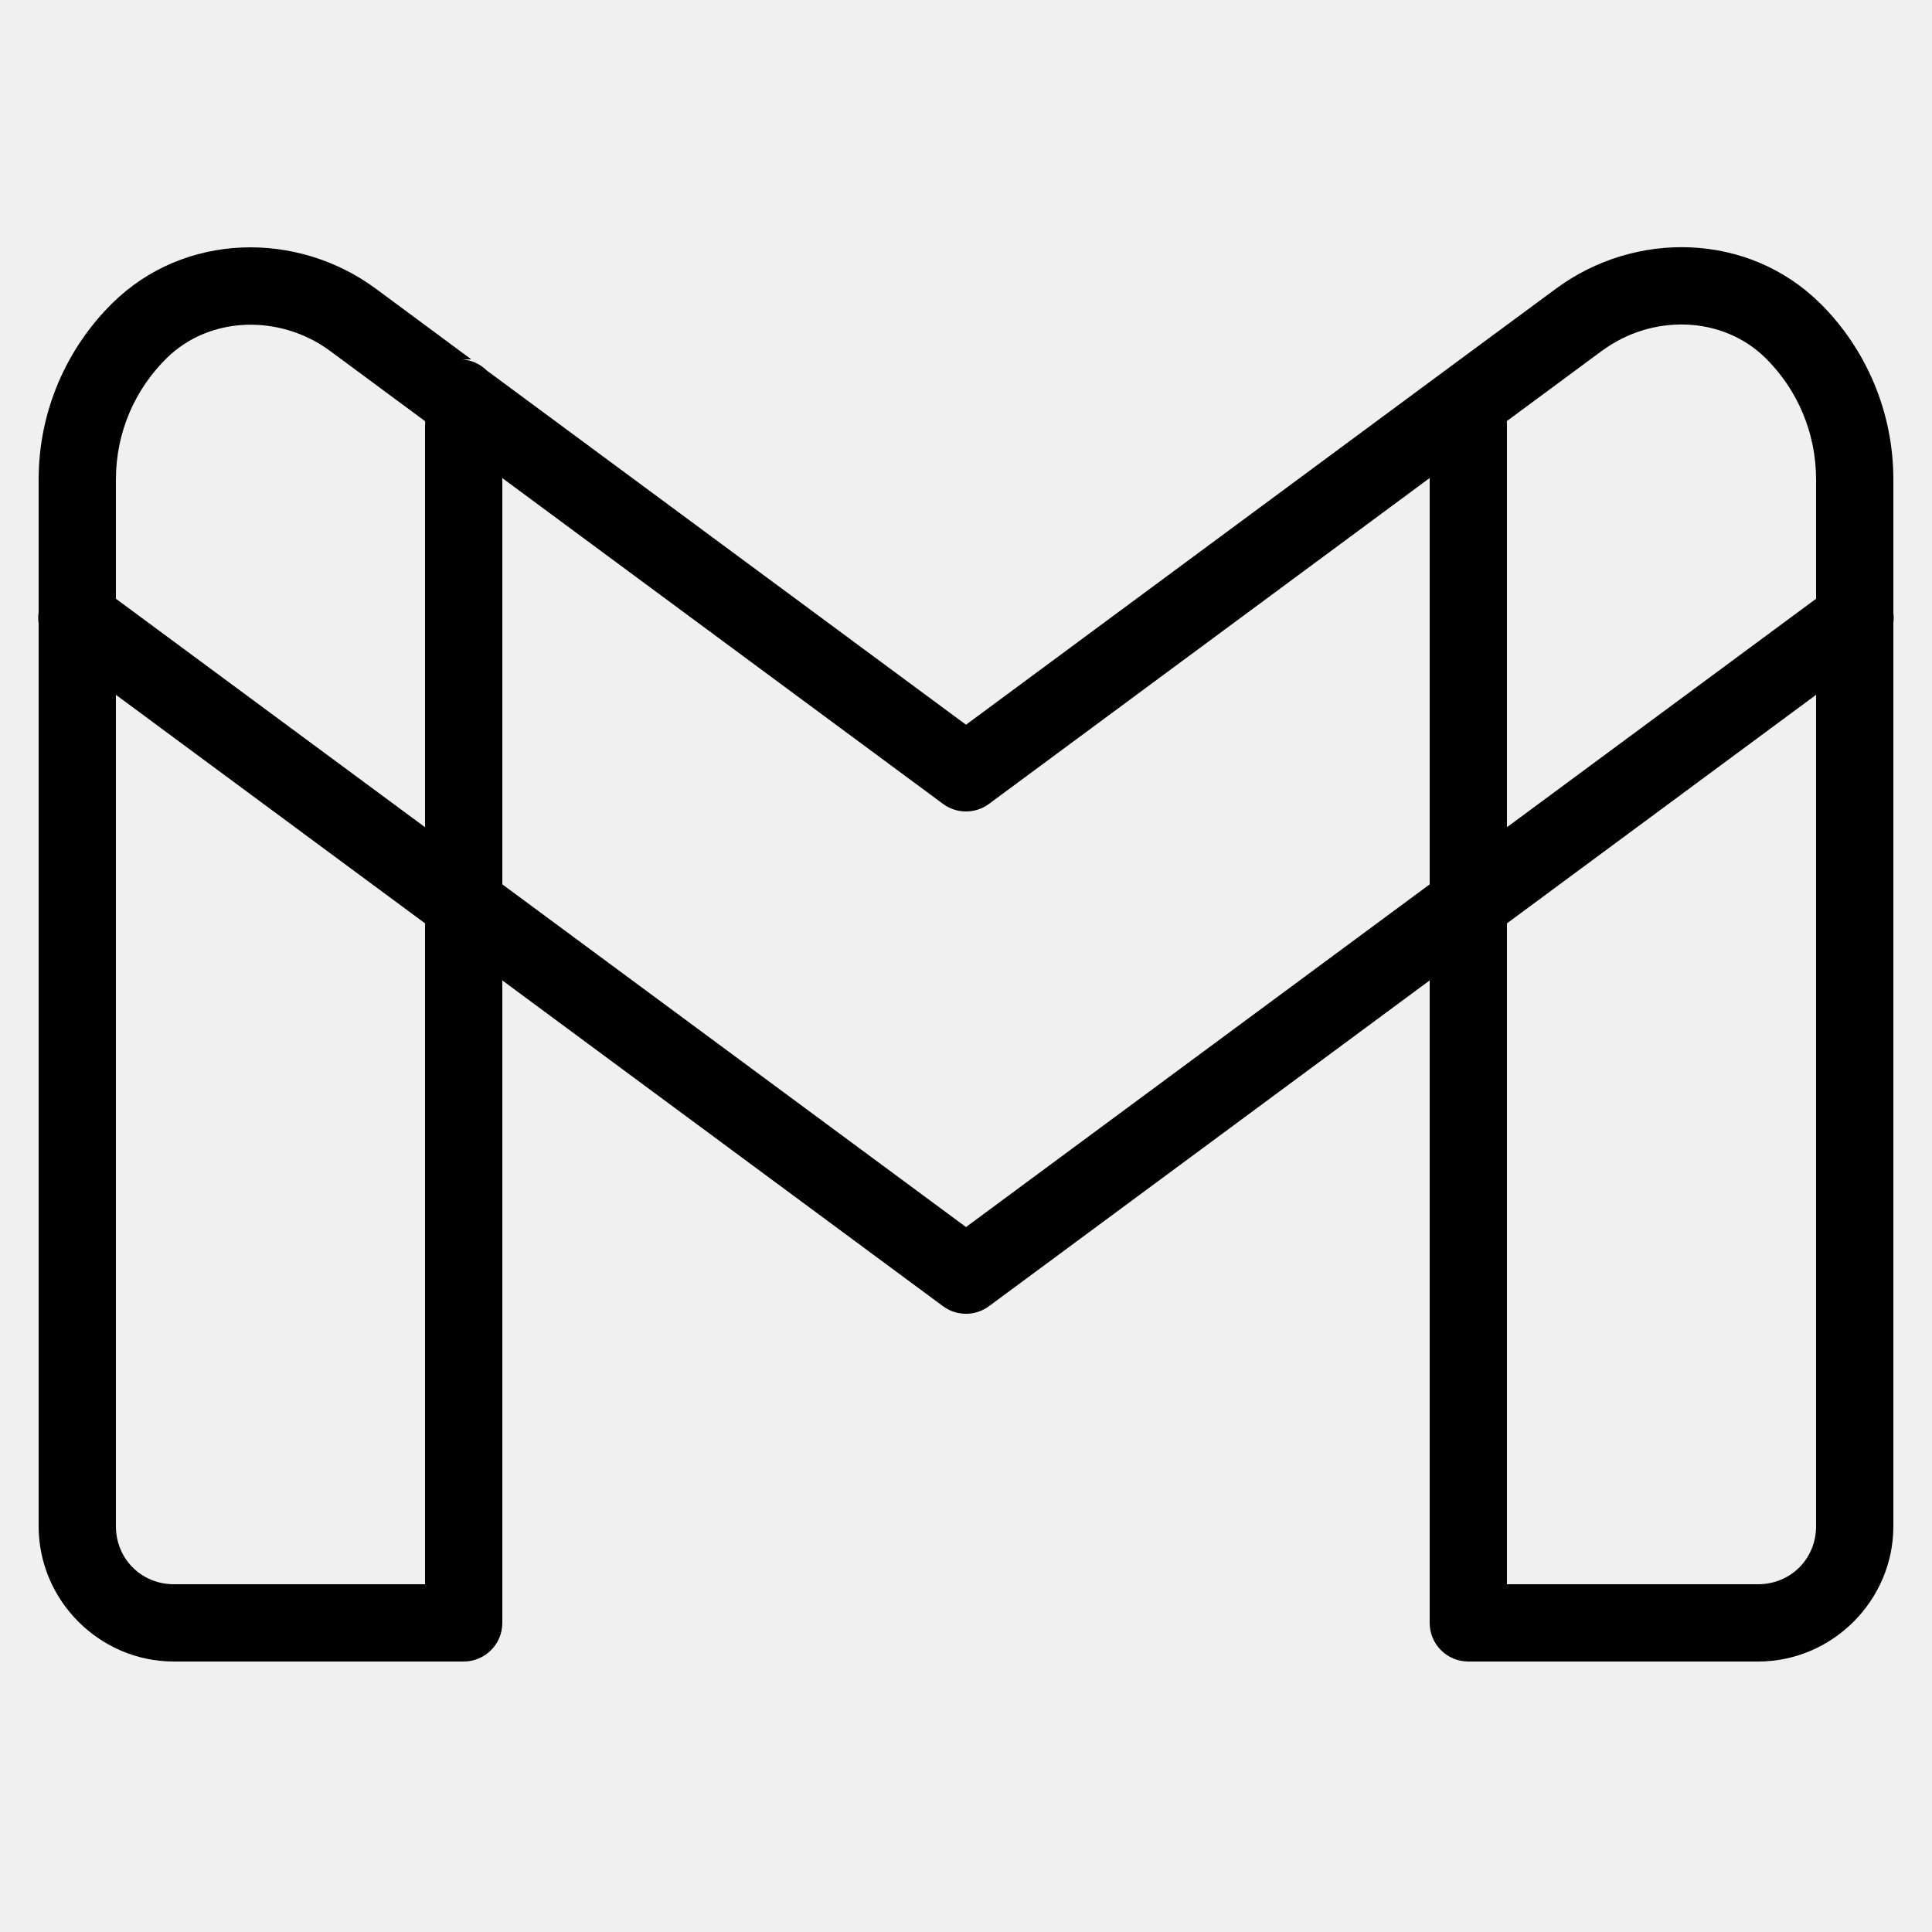
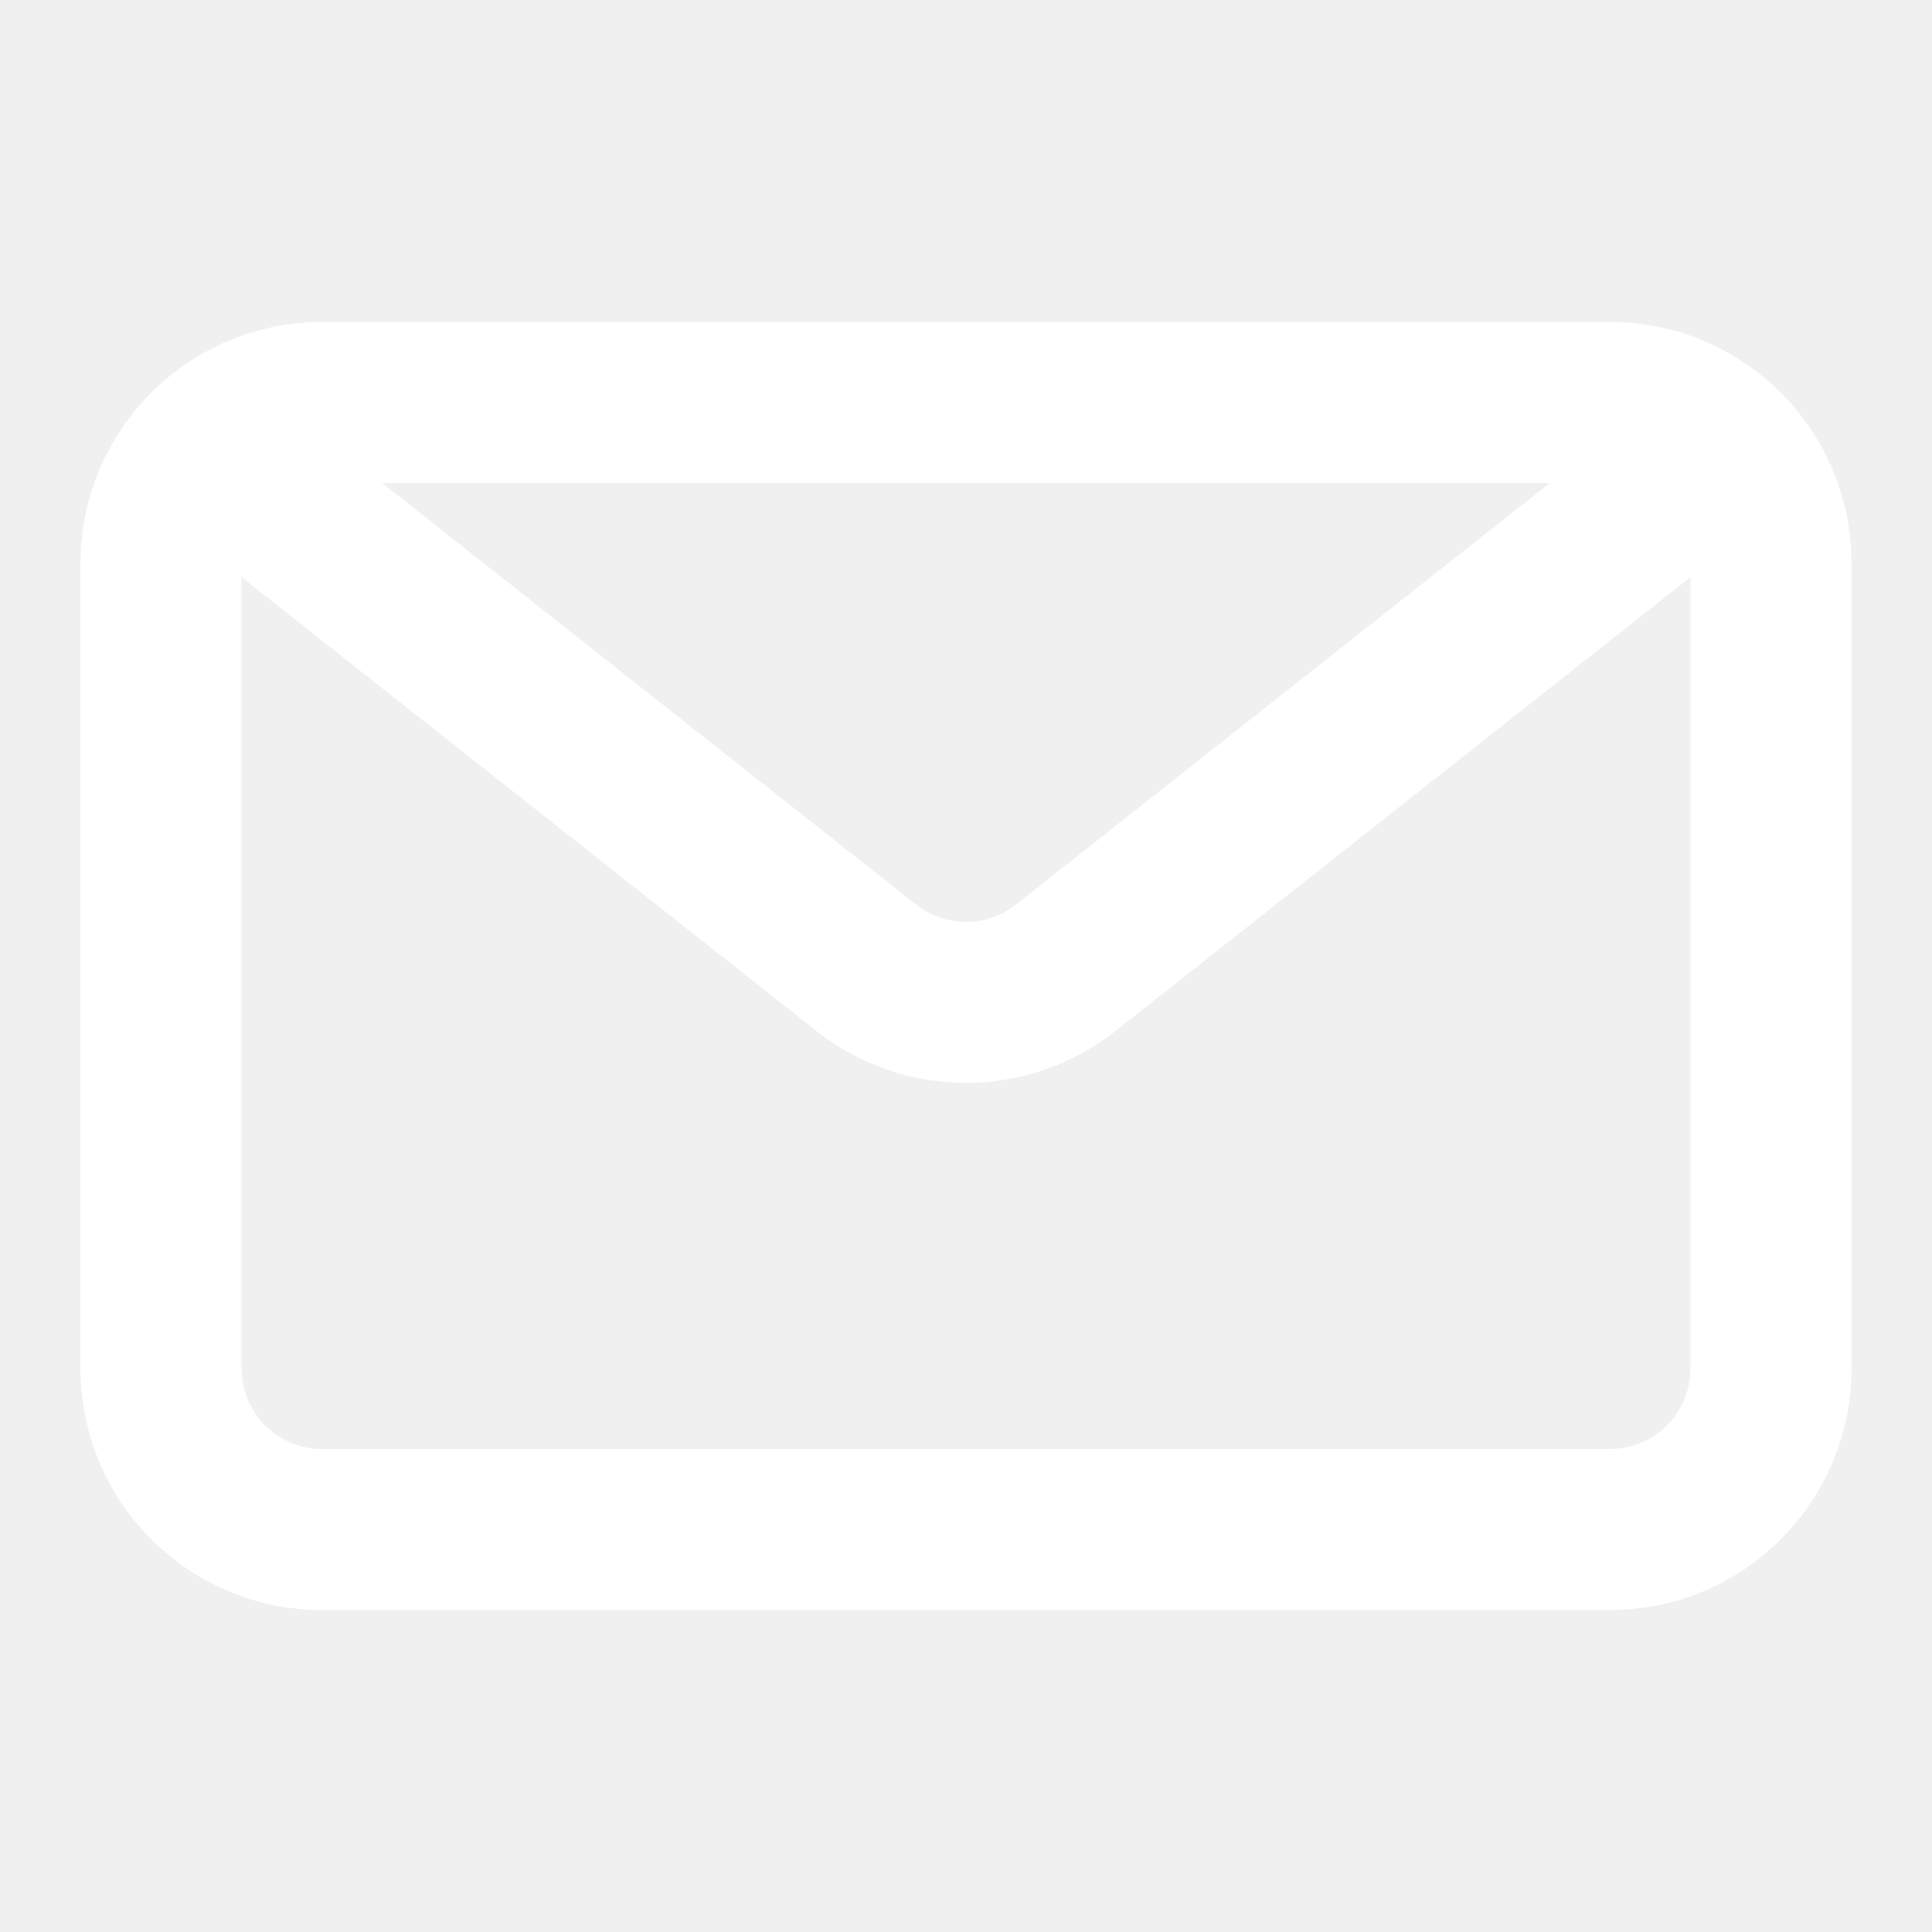
- <svg xmlns="http://www.w3.org/2000/svg" viewBox="0 0 50 50" width="50px" height="50px">
-   <path d="M 43.754 6.402 C 42.536 6.349 41.295 6.713 40.271 7.469 L 37.525 9.496 L 25 18.756 L 12.592 9.584 A 1 1 0 0 0 11.949 9.301 L 12.199 9.301 L 9.734 7.477 C 8.71 6.719 7.467 6.353 6.248 6.406 C 5.029 6.46 3.835 6.931 2.908 7.846 C 1.731 9.006 1 10.63 1 12.41 L 1 15.844 A 1 1 0 0 0 1 16.139 L 1 39.5 C 1 41.421 2.579 43 4.5 43 L 12 43 A 1 1 0 0 0 13 42 L 13 25.373 L 24.406 33.805 A 1 1 0 0 0 25.594 33.805 L 37 25.373 L 37 42 A 1 1 0 0 0 38 43 L 45.5 43 C 47.421 43 49 41.421 49 39.5 L 49 16.119 A 1 1 0 0 0 49 15.859 L 49 12.41 C 49 10.652 48.29 9.036 47.129 7.873 C 47.095 7.839 47.084 7.83 47.098 7.844 A 1 1 0 0 0 47.092 7.838 C 46.165 6.926 44.972 6.456 43.754 6.402 z M 43.645 8.4 C 44.401 8.43 45.134 8.717 45.689 9.264 C 45.708 9.282 45.722 9.296 45.713 9.287 C 46.509 10.084 47 11.189 47 12.41 L 47 15.496 L 39 21.408 L 39 11 A 1 1 0 0 0 38.996 10.898 L 41.459 9.078 A 1 1 0 0 0 41.461 9.078 C 42.11 8.599 42.888 8.371 43.645 8.4 z M 6.357 8.406 C 7.115 8.377 7.896 8.604 8.545 9.084 L 11.004 10.902 A 1 1 0 0 0 11 11 L 11 21.408 L 3 15.496 L 3 12.41 C 3 11.174 3.502 10.069 4.312 9.27 C 4.868 8.722 5.6 8.436 6.357 8.406 z M 37 12.371 L 37 22.887 L 25 31.756 L 13 22.887 L 13 12.373 L 24.406 20.805 A 1 1 0 0 0 25.594 20.805 L 37 12.371 z M 3 17.982 L 11 23.896 L 11 41 L 4.5 41 C 3.659 41 3 40.341 3 39.5 L 3 17.982 z M 47 17.982 L 47 39.5 C 47 40.341 46.341 41 45.5 41 L 39 41 L 39 23.896 L 47 17.982 z" />
+ <svg xmlns="http://www.w3.org/2000/svg" width="800px" height="800px" viewBox="0 0 24 24" fill="none">
+   <g id="SVGRepo_bgCarrier" stroke-width="0" />
+   <g id="SVGRepo_tracerCarrier" stroke-linecap="round" stroke-linejoin="round" />
+   <g id="SVGRepo_iconCarrier">
+     <path fill-rule="evenodd" clip-rule="evenodd" d="M20 4C21.657 4 23 5.343 23 7V17C23 18.657 21.657 20 20 20H4C2.343 20 1 18.657 1 17V7C1 5.343 2.343 4 4 4H20ZM19.253 6H4.747L11.38 11.237C11.744 11.524 12.256 11.524 12.62 11.237L19.253 6ZM3 7.169V17C3 17.552 3.448 18 4 18H20C20.552 18 21 17.552 21 17V7.169L13.859 12.806C12.769 13.667 11.231 13.667 10.141 12.806L3 7.169Z" fill="#ffffff" />
+   </g>
</svg>
